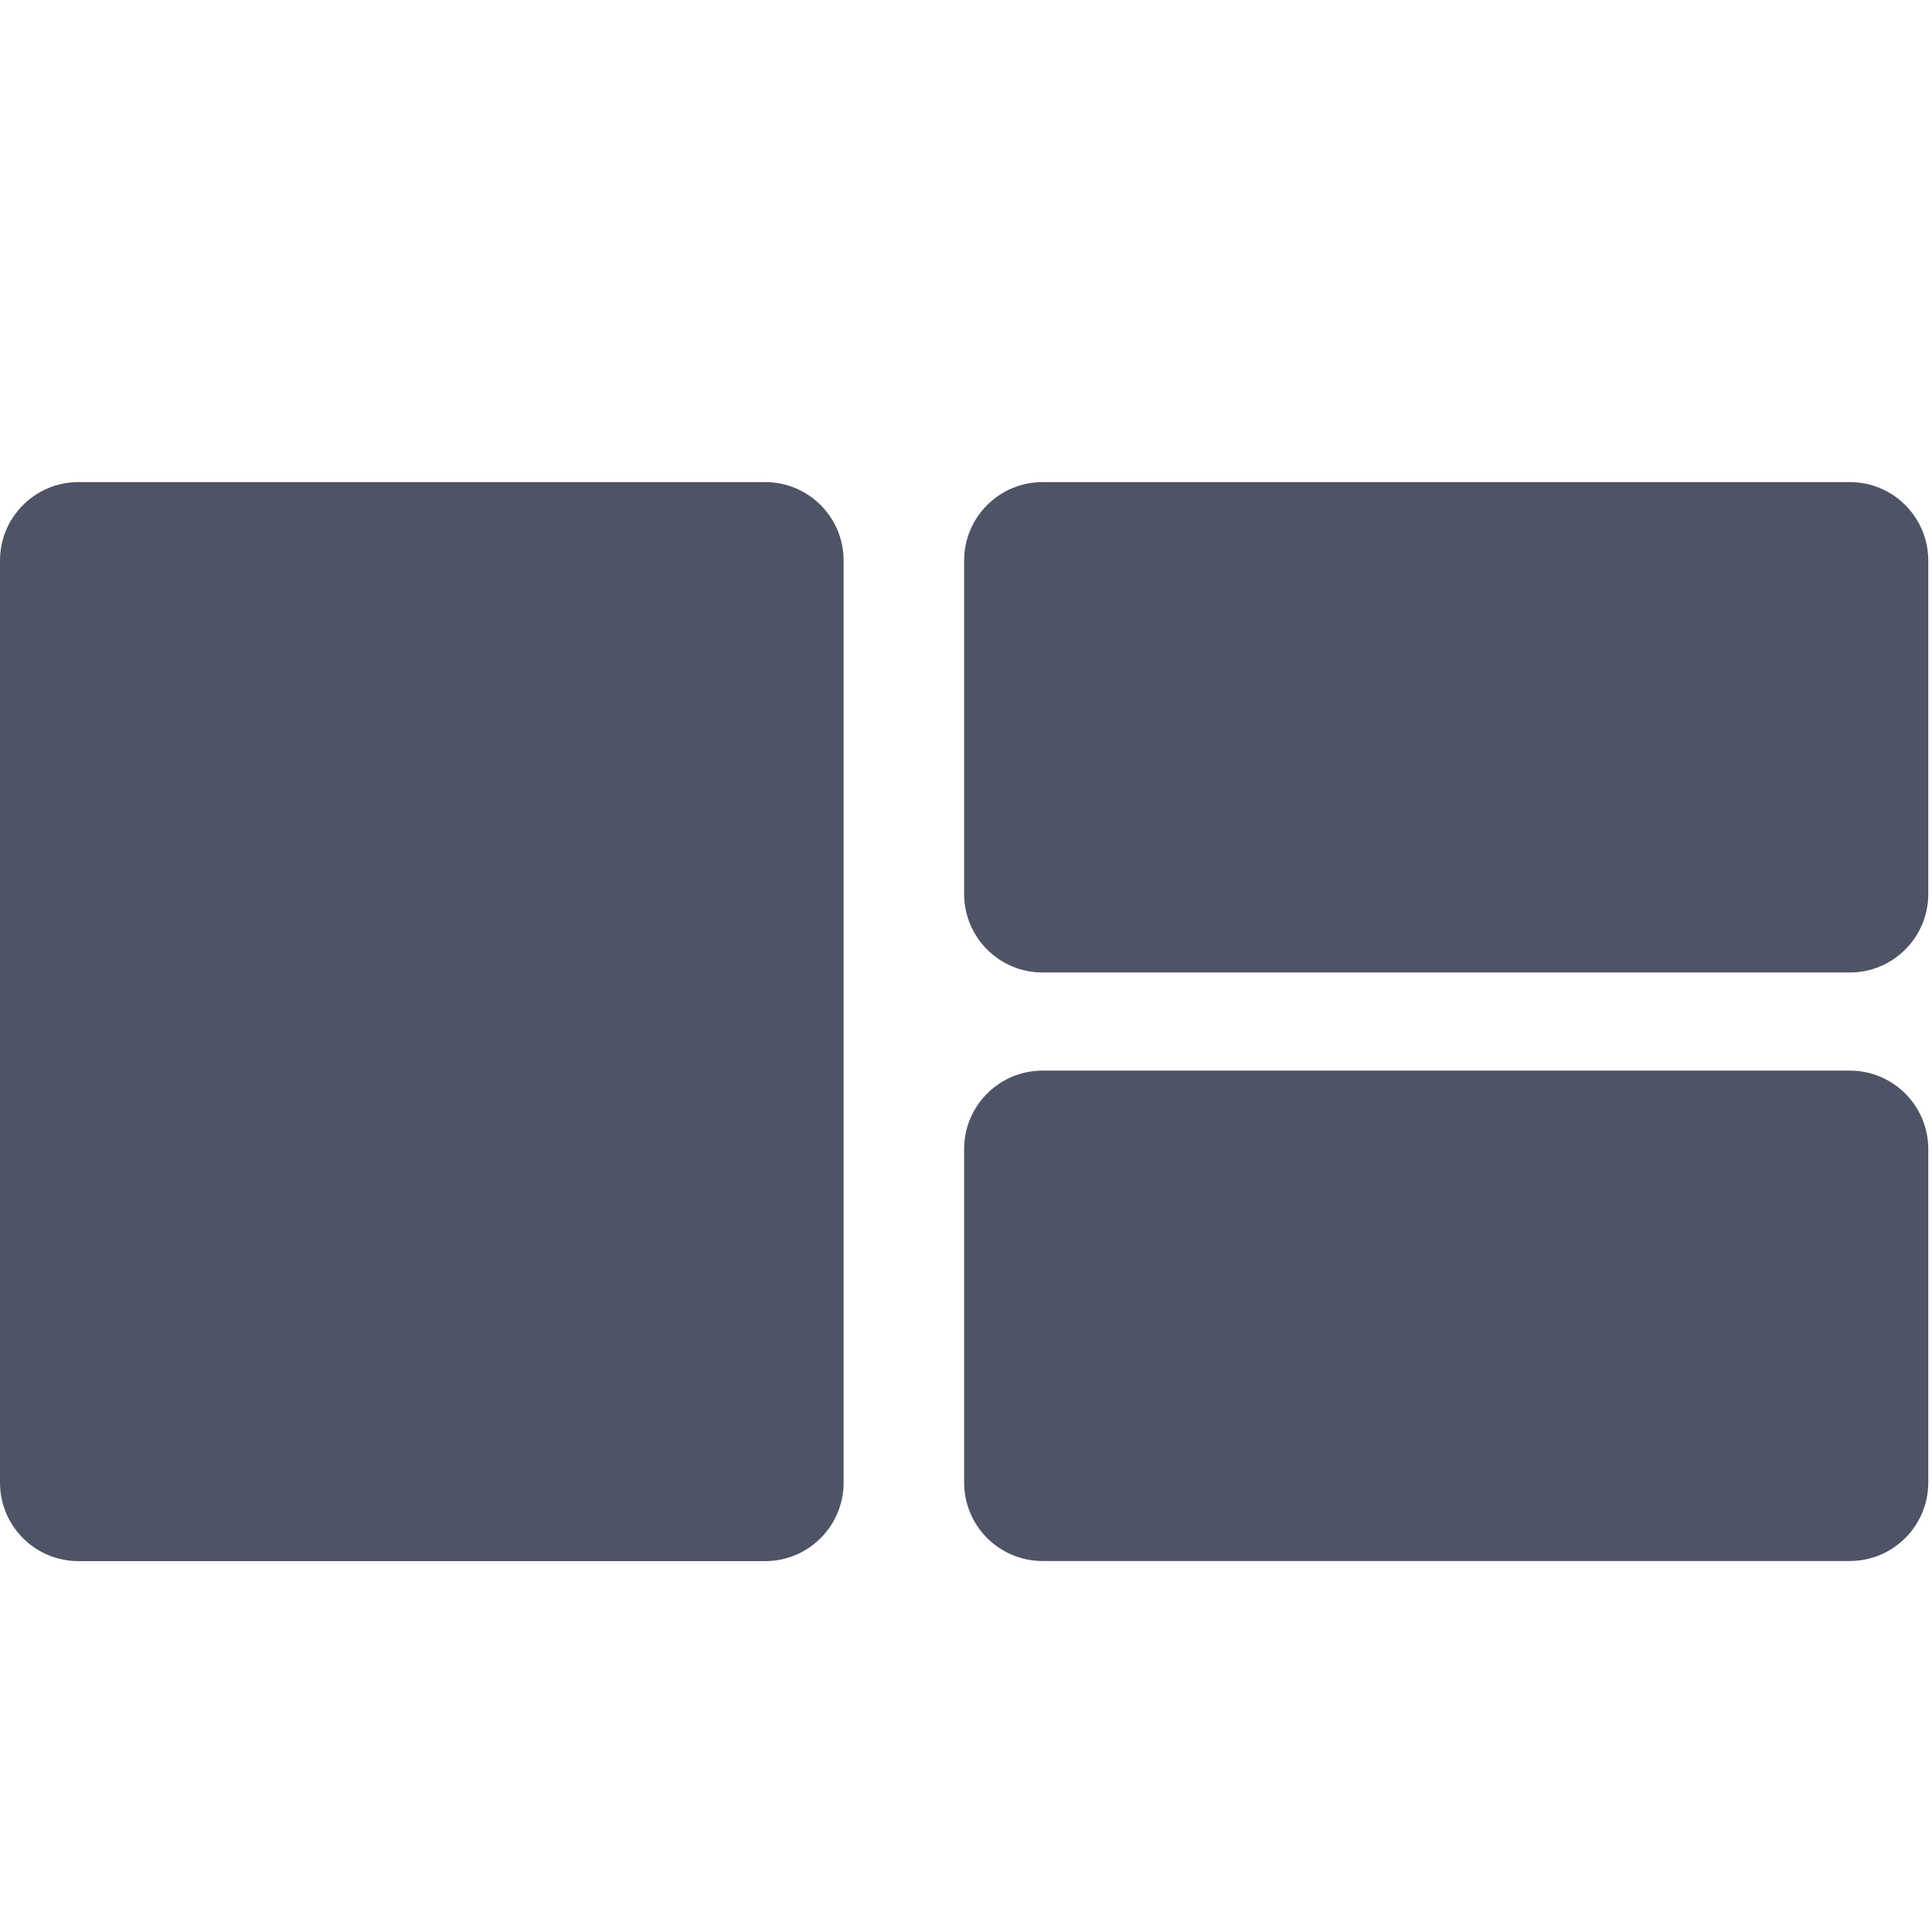
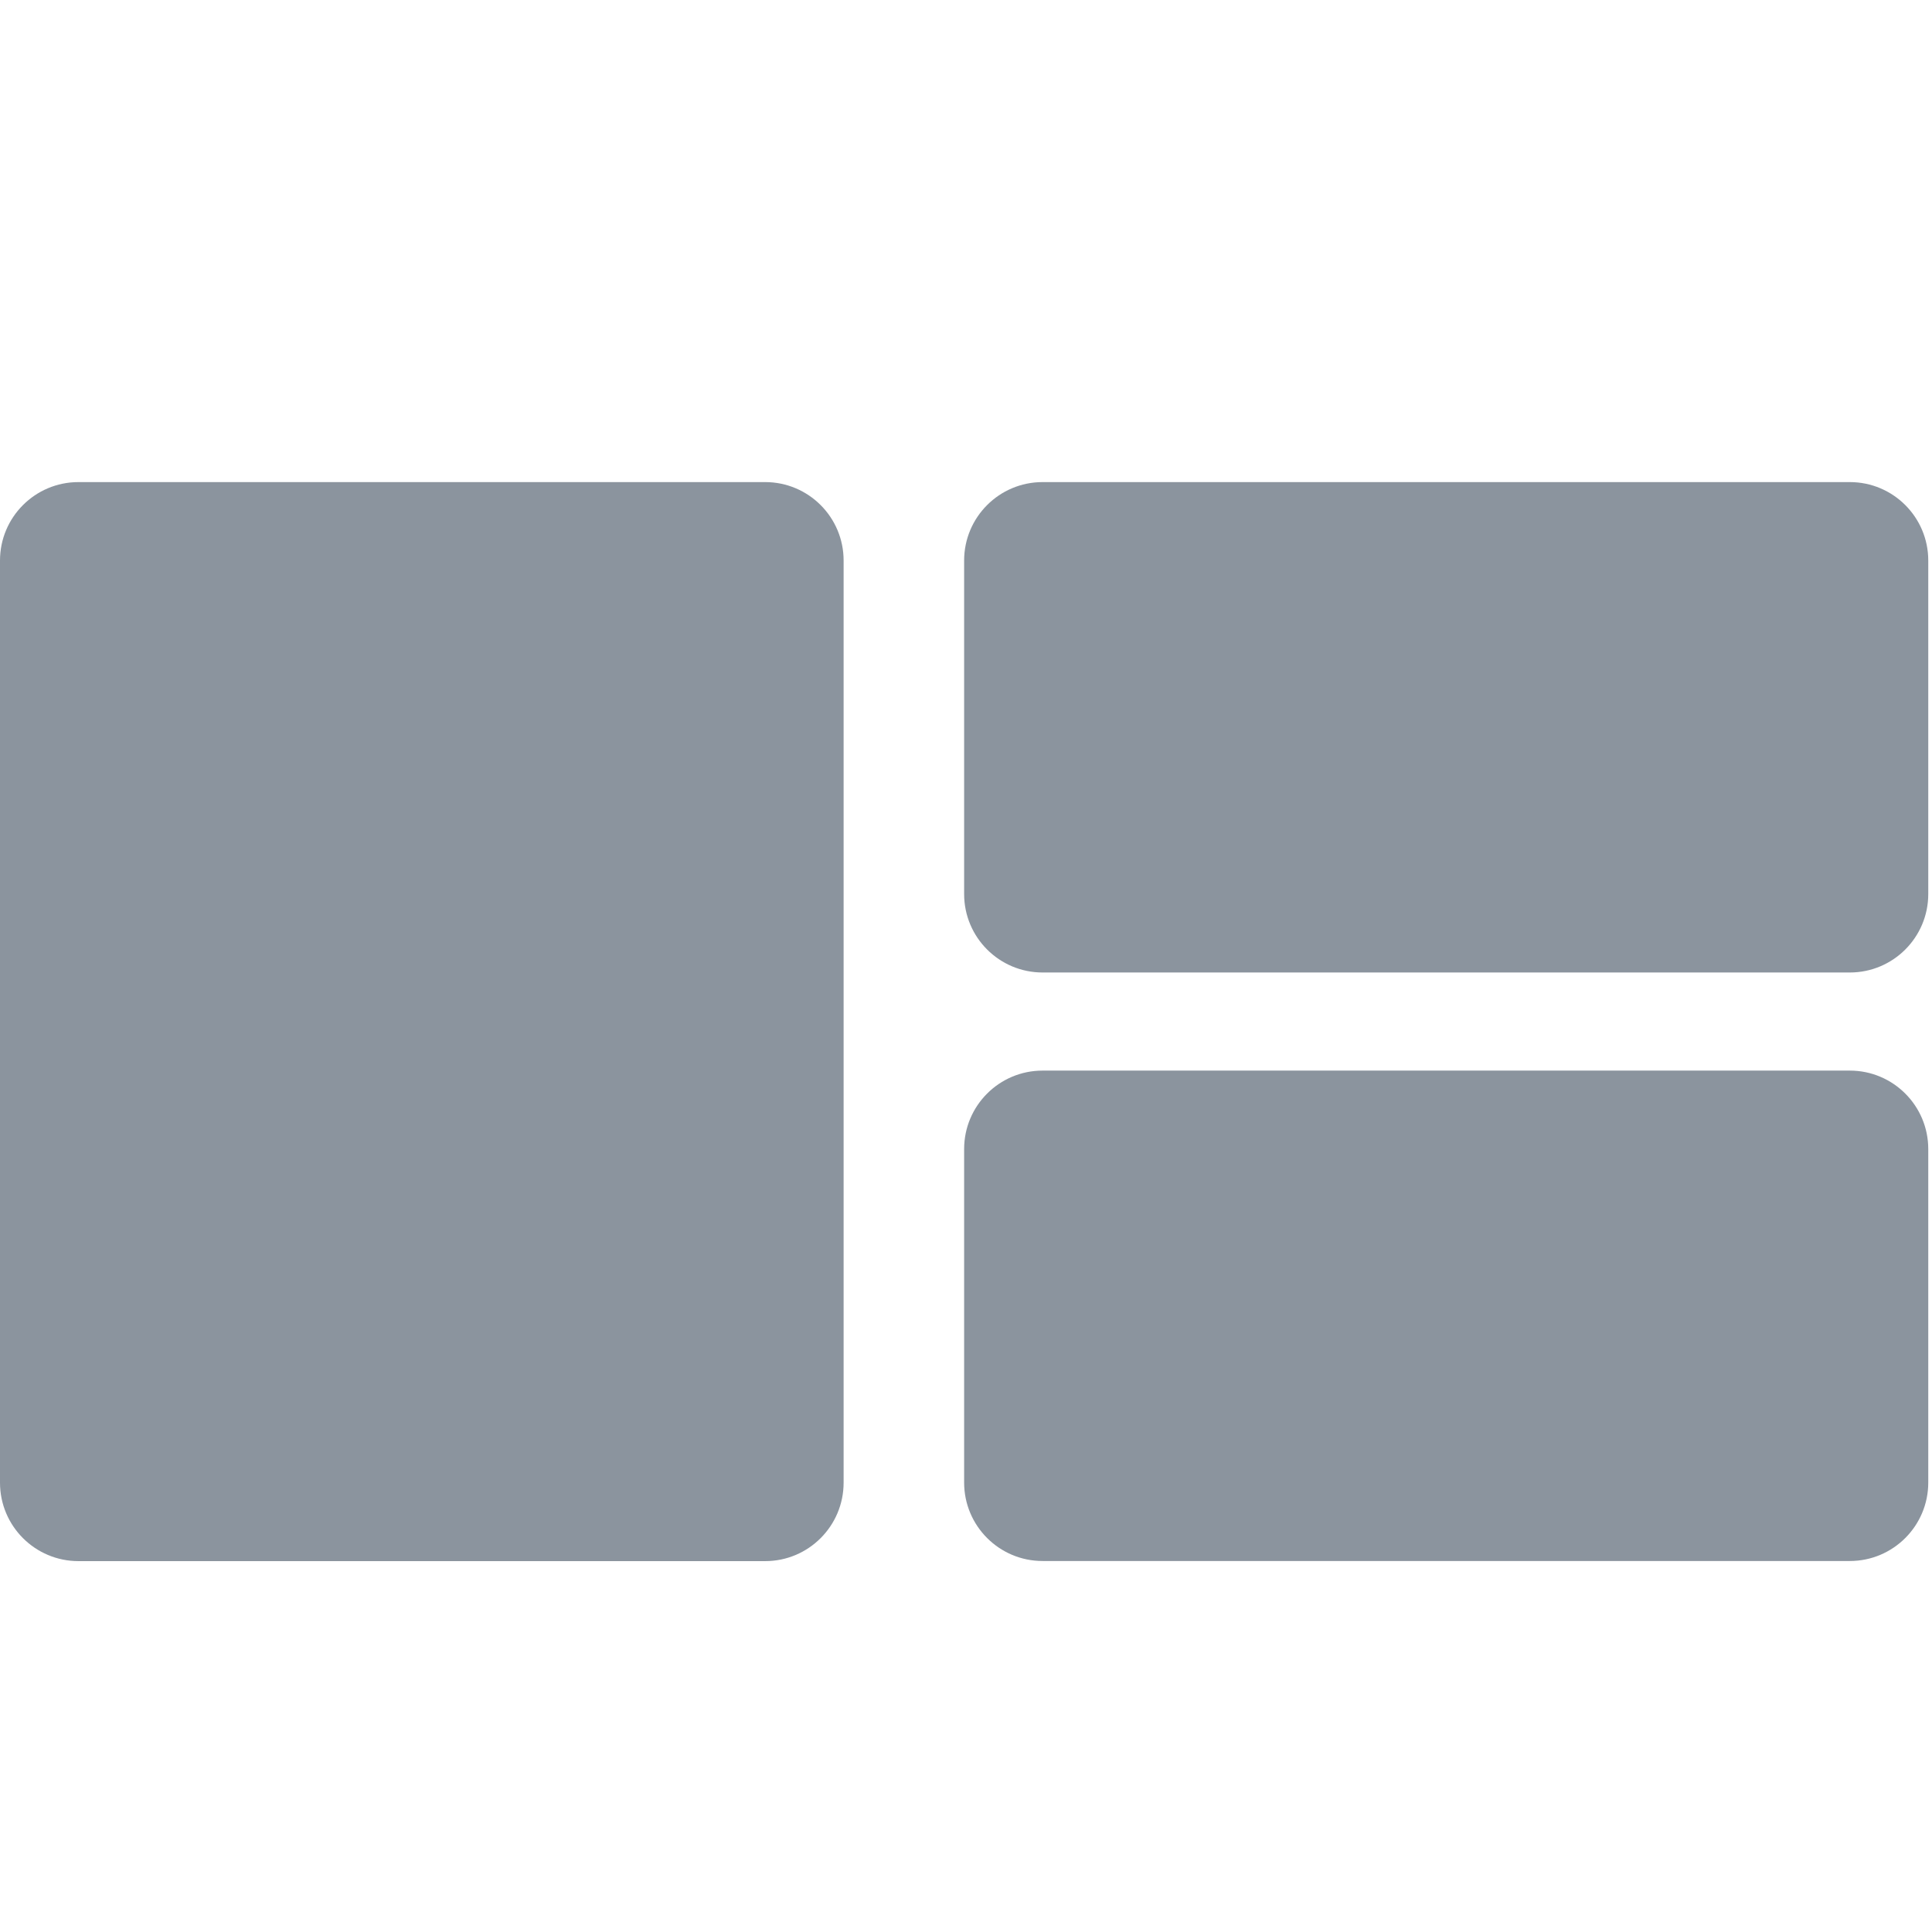
<svg xmlns="http://www.w3.org/2000/svg" xmlns:ns1="http://www.openswatchbook.org/uri/2009/osb" width="16.031" version="1.1" style="enable-background:new" id="svg7384" height="16">
  <defs id="defs7386">
    <linearGradient ns1:paint="solid" id="linearGradient8297">
      <stop style="stop-color:#000000;stop-opacity:1;" offset="0" id="stop8295" />
    </linearGradient>
    <linearGradient ns1:paint="solid" id="linearGradient6882">
      <stop style="stop-color:#555555;stop-opacity:1;" offset="0" id="stop6884" />
    </linearGradient>
    <linearGradient ns1:paint="solid" id="linearGradient5606">
      <stop style="stop-color:#000000;stop-opacity:1;" offset="0" id="stop5608" />
    </linearGradient>
    <filter style="color-interpolation-filters:sRGB" id="filter7554">
      <feBlend mode="darken" in2="BackgroundImage" id="feBlend7556" />
    </filter>
  </defs>
  <g transform="translate(-1124,555)" style="display:inline" id="layer9" />
  <g transform="translate(-1124,555)" style="display:inline;filter:url(#filter7554)" id="layer10" />
  <g transform="translate(-883,-62)" style="display:inline" id="layer1" />
  <g transform="translate(-1124,555)" style="display:inline" id="layer14" />
  <g transform="translate(-1124,555)" style="display:inline" id="layer15" />
  <g transform="translate(-1124,555)" style="display:inline" id="g71291" />
  <g transform="translate(-883,88)" style="display:inline" id="layer2" />
-   <rect height="8.953" id="rect3158" ry="0.651" style="fill:#4c5263;fill-opacity:0.988;stroke:none;stroke-width:102.291;stroke-miterlimit:4;stroke-dasharray:none;stroke-opacity:1" width="7" x="0" y="4" />
-   <rect height="4.069" id="rect3160" ry="0.651" style="fill:#4c5263;fill-opacity:0.988;stroke:none;stroke-width:102.291;stroke-miterlimit:4;stroke-dasharray:none;stroke-opacity:1" width="8" x="8" y="4" />
-   <rect height="4.069" id="rect3162" ry="0.651" style="fill:#4c5263;fill-opacity:0.988;stroke:none;stroke-width:102.291;stroke-miterlimit:4;stroke-dasharray:none;stroke-opacity:1" width="8" x="8" y="8.883" />
+   <rect height="8.953" id="rect3158" ry="0.651" style="fill:#8b949e;fill-opacity:1;stroke:none;stroke-width:102.291;stroke-miterlimit:4;stroke-dasharray:none;stroke-opacity:1" width="7" x="0" y="4" />
+   <rect height="4.069" id="rect3160" ry="0.651" style="fill:#8b949e;fill-opacity:1;stroke:none;stroke-width:102.291;stroke-miterlimit:4;stroke-dasharray:none;stroke-opacity:1" width="8" x="8" y="4" />
+   <rect height="4.069" id="rect3162" ry="0.651" style="fill:#8b949e;fill-opacity:1;stroke:none;stroke-width:102.291;stroke-miterlimit:4;stroke-dasharray:none;stroke-opacity:1" width="8" x="8" y="8.883" />
  <g transform="translate(-1124,555)" style="display:inline" id="layer12" />
</svg>
